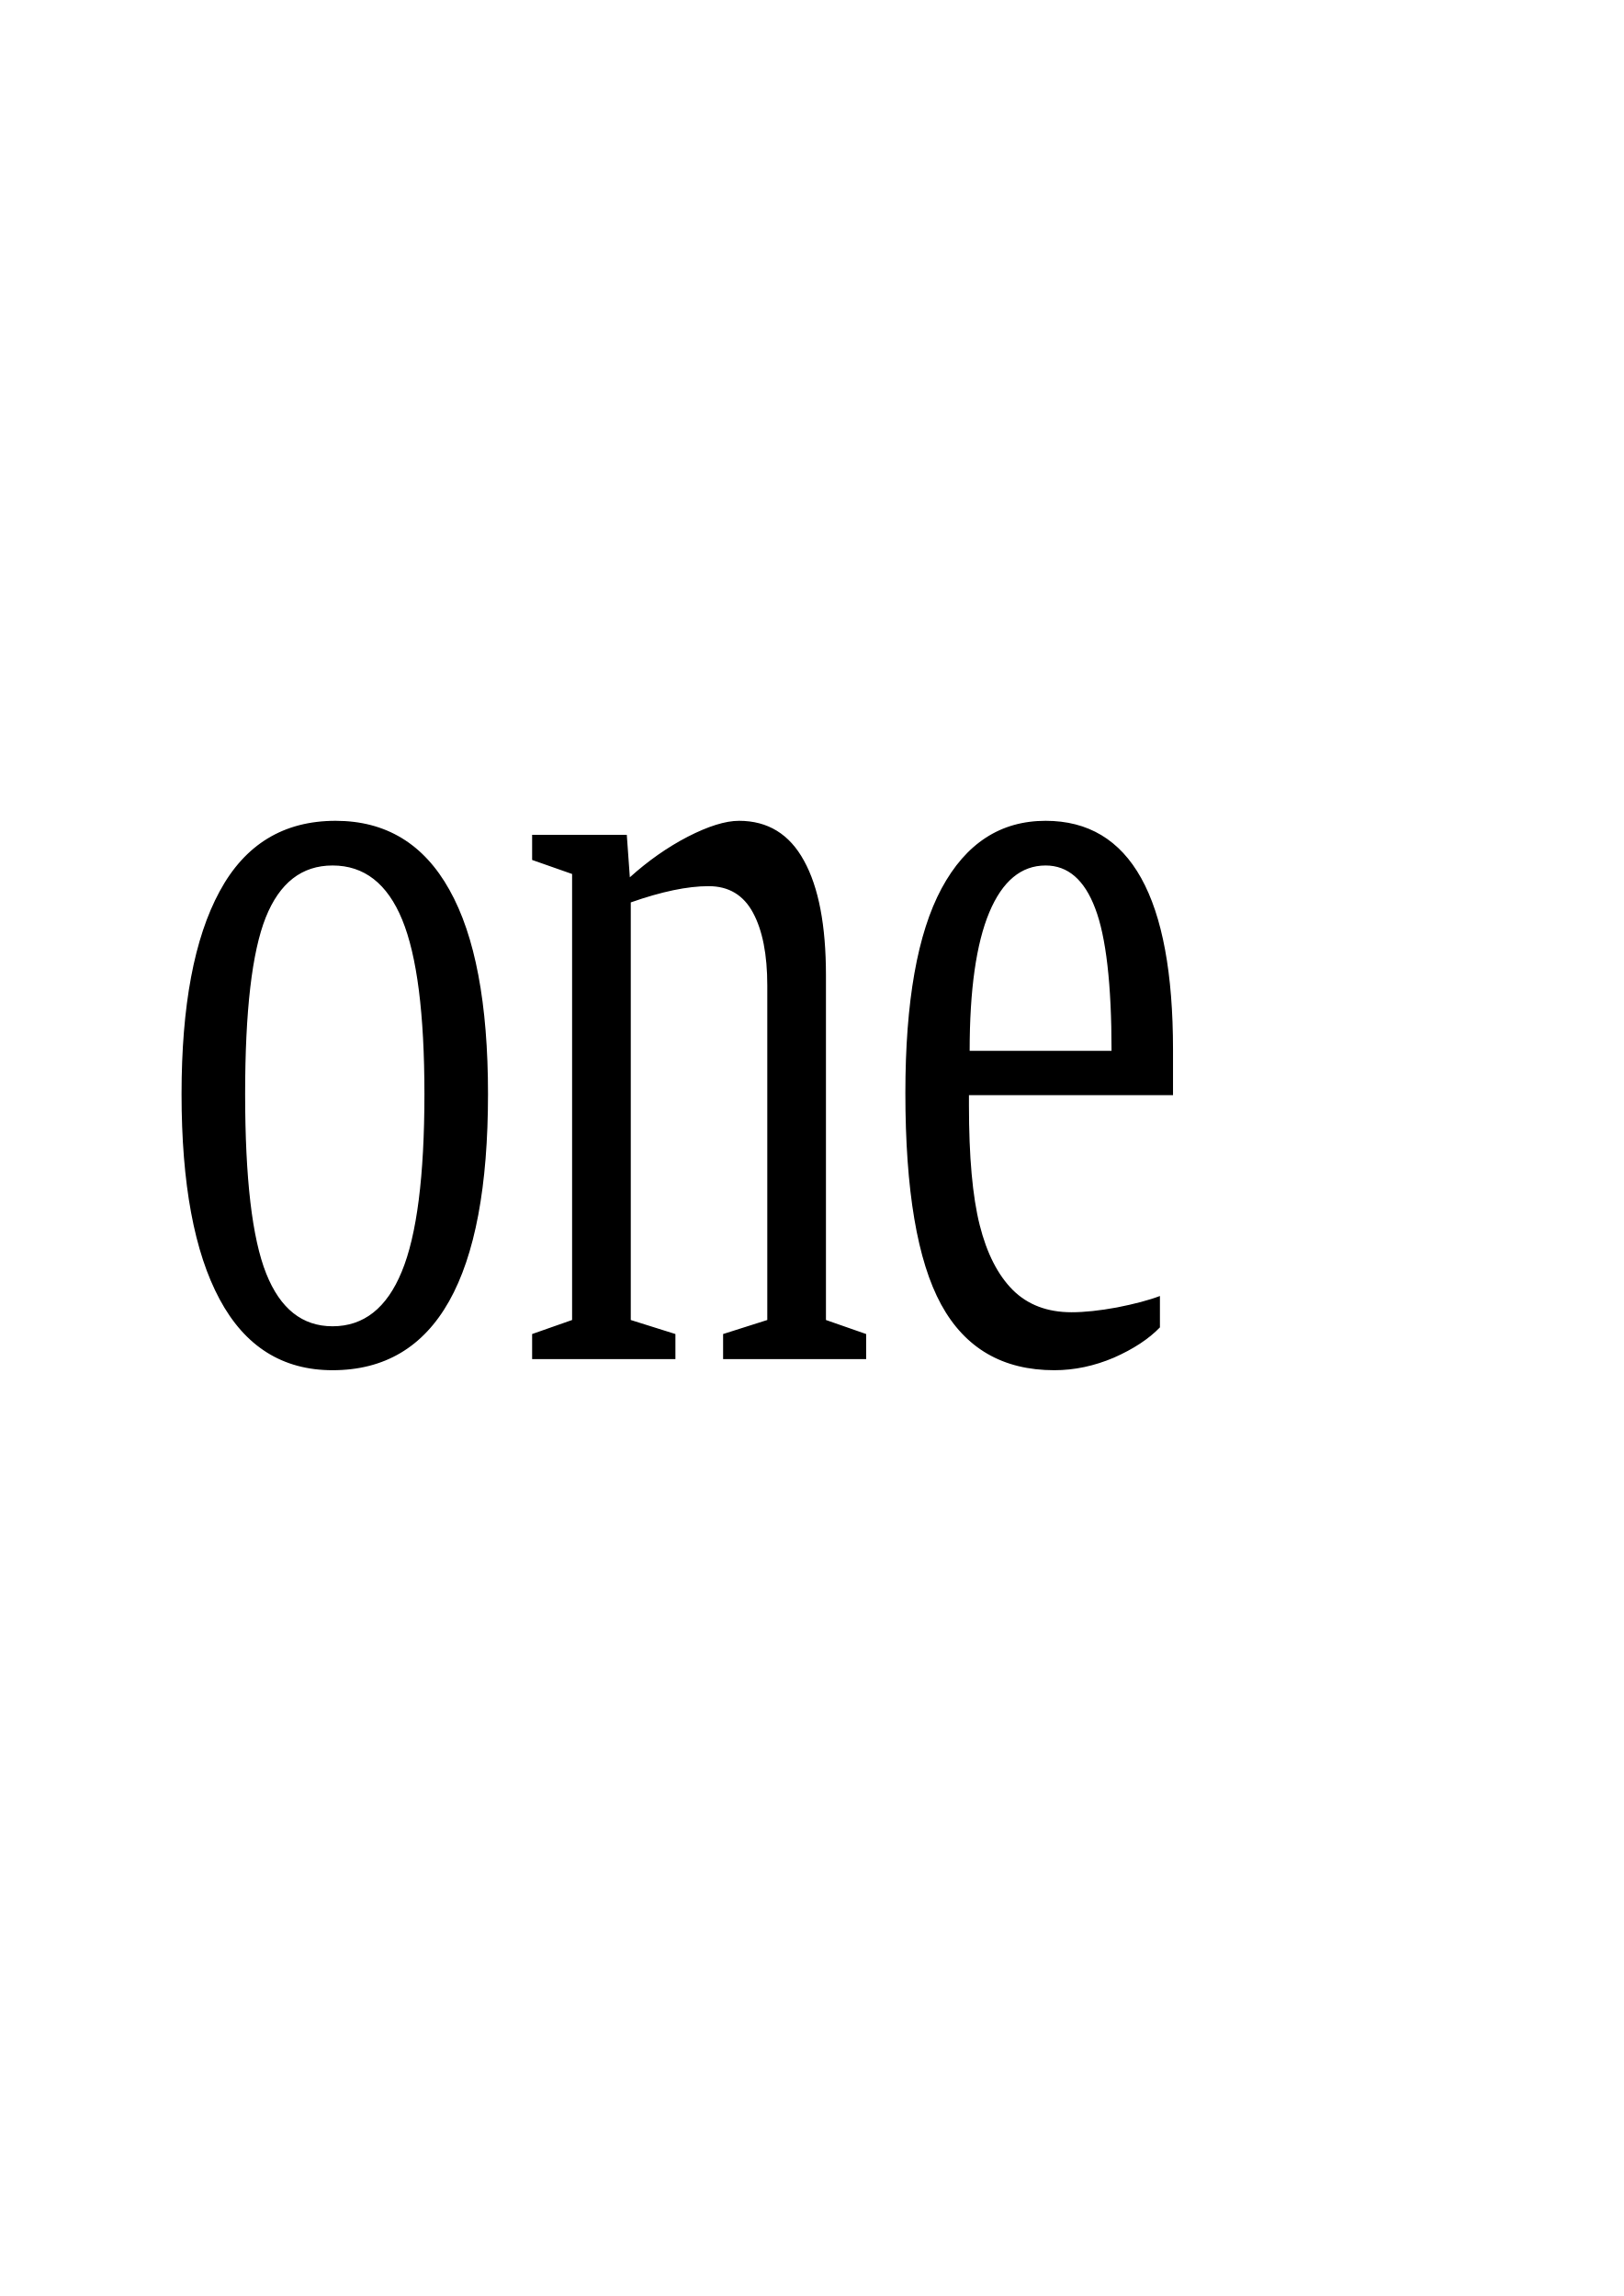
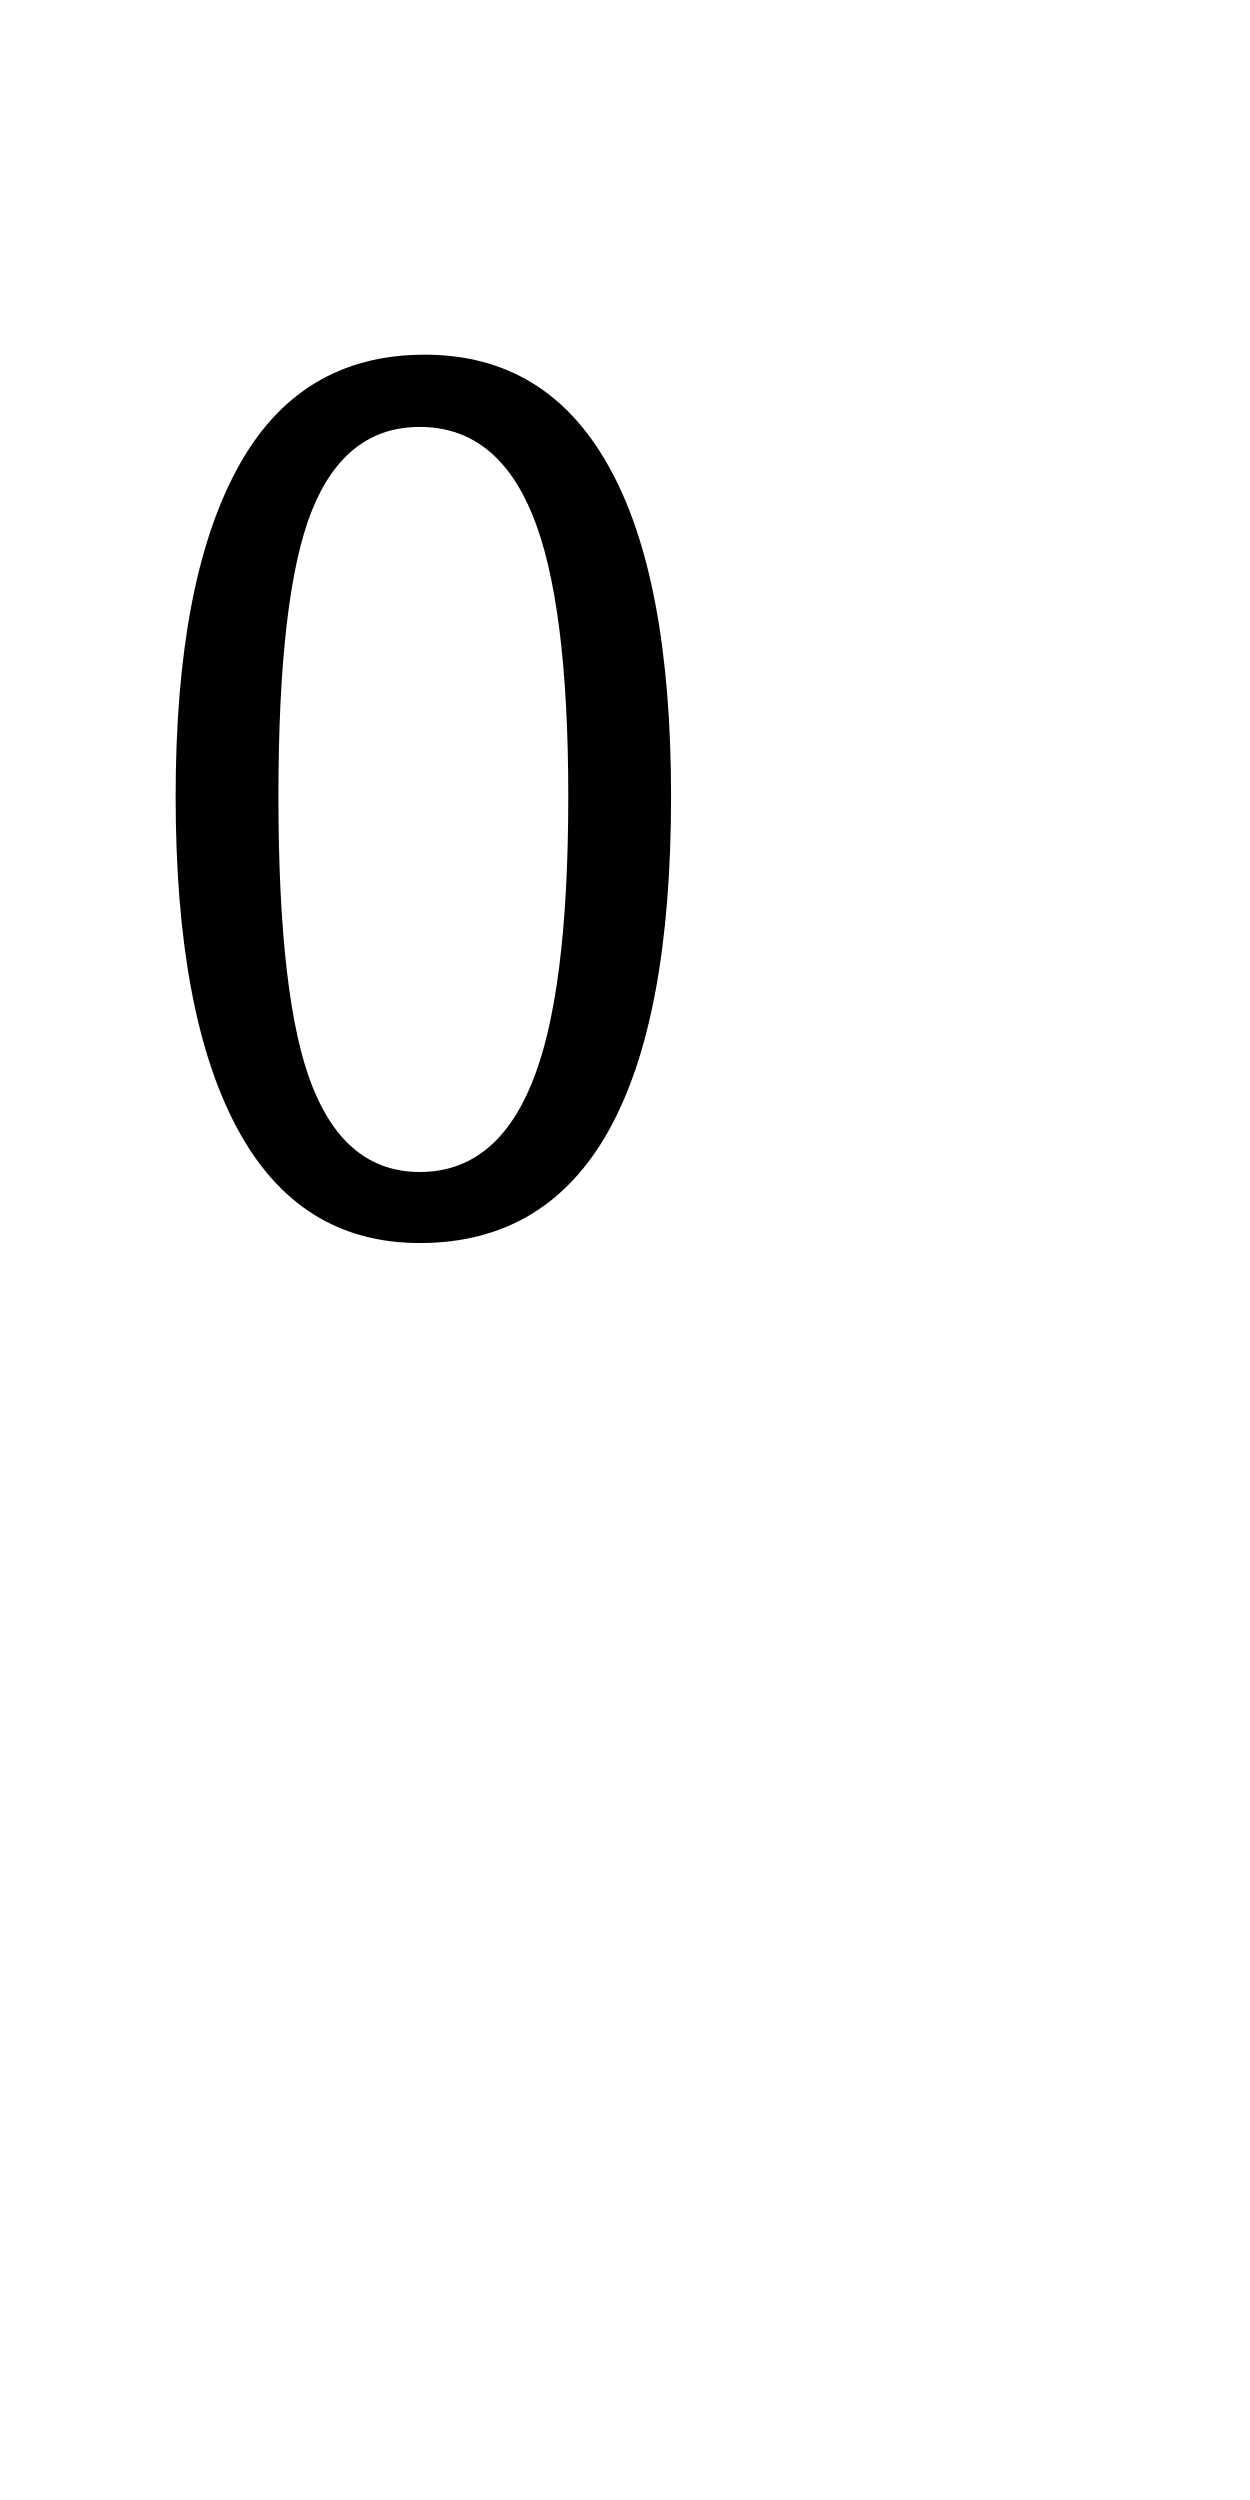
- <svg xmlns="http://www.w3.org/2000/svg" width="210mm" height="297mm" viewBox="0 0 210 297" version="1.1" id="svg1">
+ <svg xmlns="http://www.w3.org/2000/svg" width="100mm" height="200mm" viewBox="0 0 100 200" version="1.1" id="svg1">
  <defs id="defs1">
    <rect x="957.899" y="129.205" width="66.83" height="325.24" id="rect4" />
    <rect x="1011.364" y="432.169" width="347.517" height="133.66" id="rect3" />
  </defs>
-   <g id="layer1">
-     <text xml:space="preserve" style="font-size:48.337px;text-align:start;writing-mode:lr-tb;direction:ltr;text-anchor:start;white-space:pre;inline-size:90.888;fill:#000000;stroke-width:4.028" x="32.649" y="137.672" id="text2" transform="matrix(1.934858,0,0,3.056699,-43.25616,-245.0098)">
-       <tspan x="32.649" y="137.672" id="tspan1">one</tspan>
+   <g id="layer1" transform="translate(321.8152,95.48364)">
+     <text xml:space="preserve" style="font-size:48.337px;text-align:start;writing-mode:lr-tb;direction:ltr;text-anchor:start;white-space:pre;inline-size:90.888;display:inline;fill:#000000;stroke-width:4.028" x="32.649" y="137.672" id="text2" transform="matrix(1.934858,0,0,3.056699,-374.5018,-418.2949)">
+       <tspan x="32.649" y="137.672" id="tspan3">o</tspan>
    </text>
-     <text xml:space="preserve" transform="matrix(8.633098,0,0,12.86424,-8497.298,-5513.489)" id="text3" style="text-align:start;writing-mode:lr-tb;direction:ltr;white-space:pre;shape-inside:url(#rect3);fill:#000000">
-       <tspan x="1011.363" y="443.116" id="tspan2">two</tspan>
+     <text xml:space="preserve" transform="matrix(8.633098,0,0,12.86424,-8900.451,-5689.132)" id="text3" style="text-align:start;writing-mode:lr-tb;direction:ltr;white-space:pre;shape-inside:url(#rect3);display:inline;fill:#000000">
+       <tspan x="1011.363" y="443.116" id="tspan4">t</tspan>
    </text>
-     <text xml:space="preserve" transform="scale(0.2645833)" id="text4" style="fill:#000000;text-align:start;writing-mode:lr-tb;text-orientation:auto;direction:ltr;white-space:pre;shape-inside:url(#rect4)" />
+     <text xml:space="preserve" transform="scale(0.2645833)" id="text4" style="text-align:start;writing-mode:lr-tb;direction:ltr;white-space:pre;shape-inside:url(#rect4);display:inline;fill:#000000" />
  </g>
</svg>
